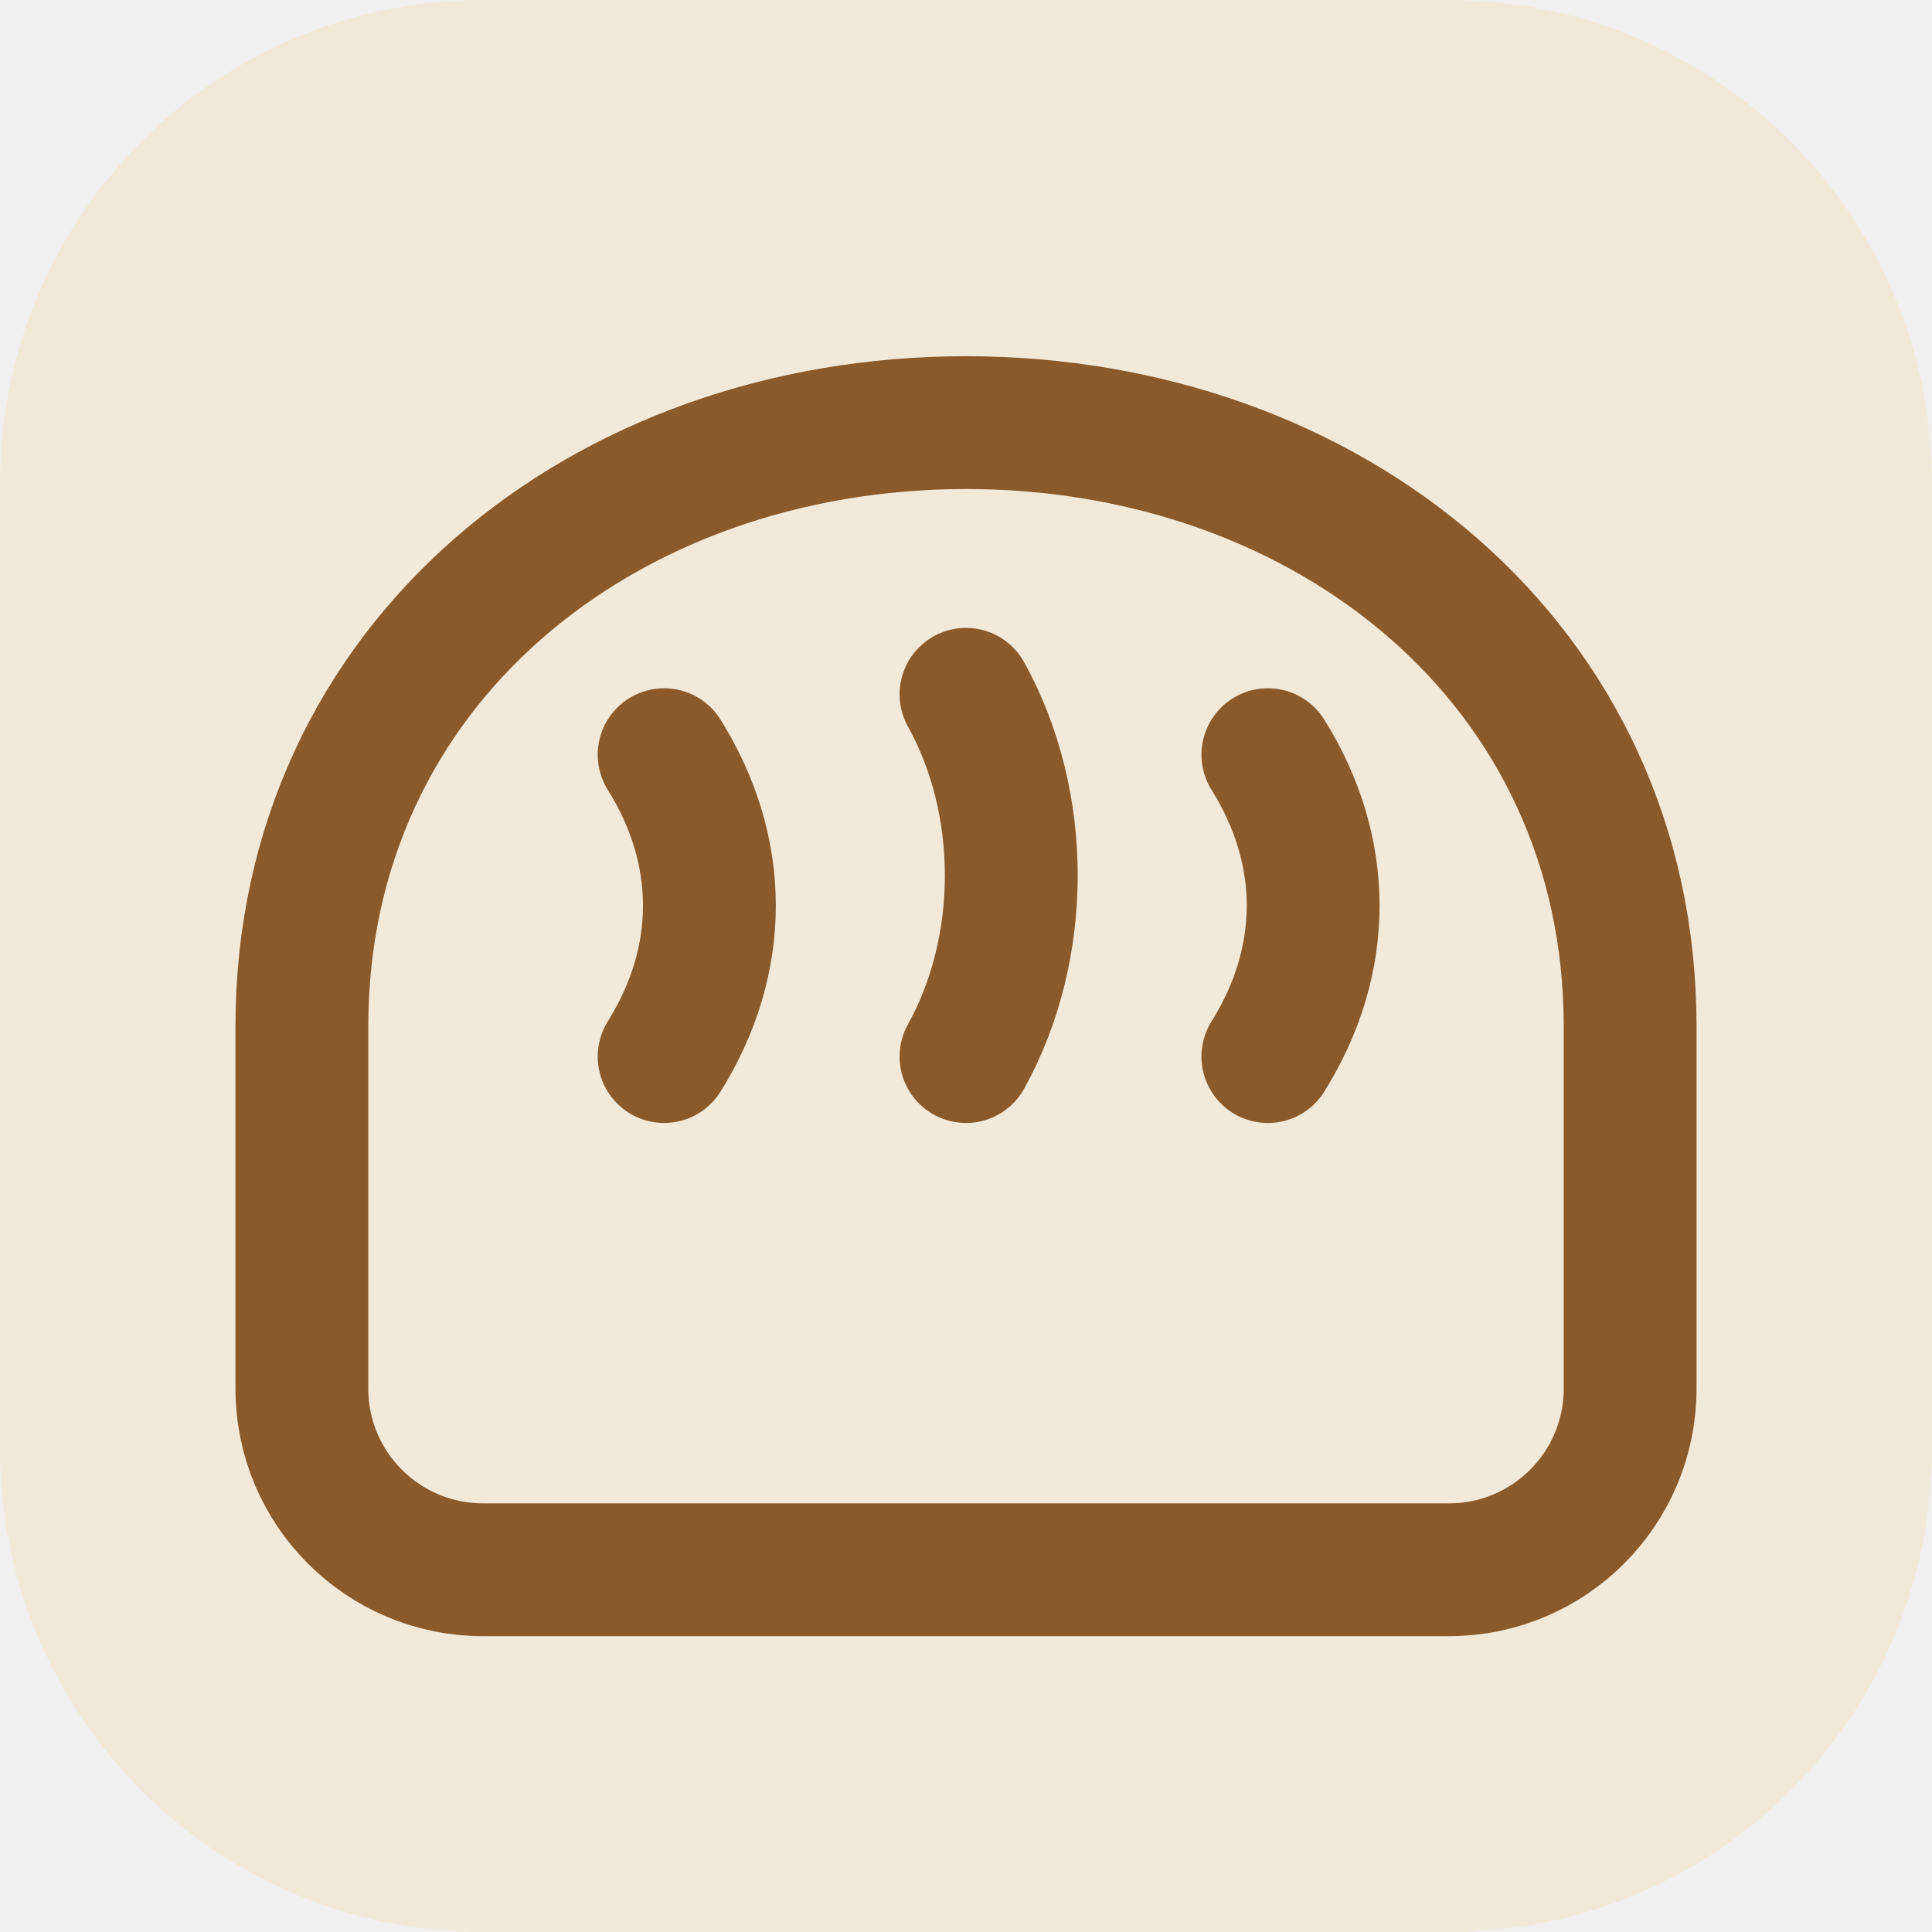
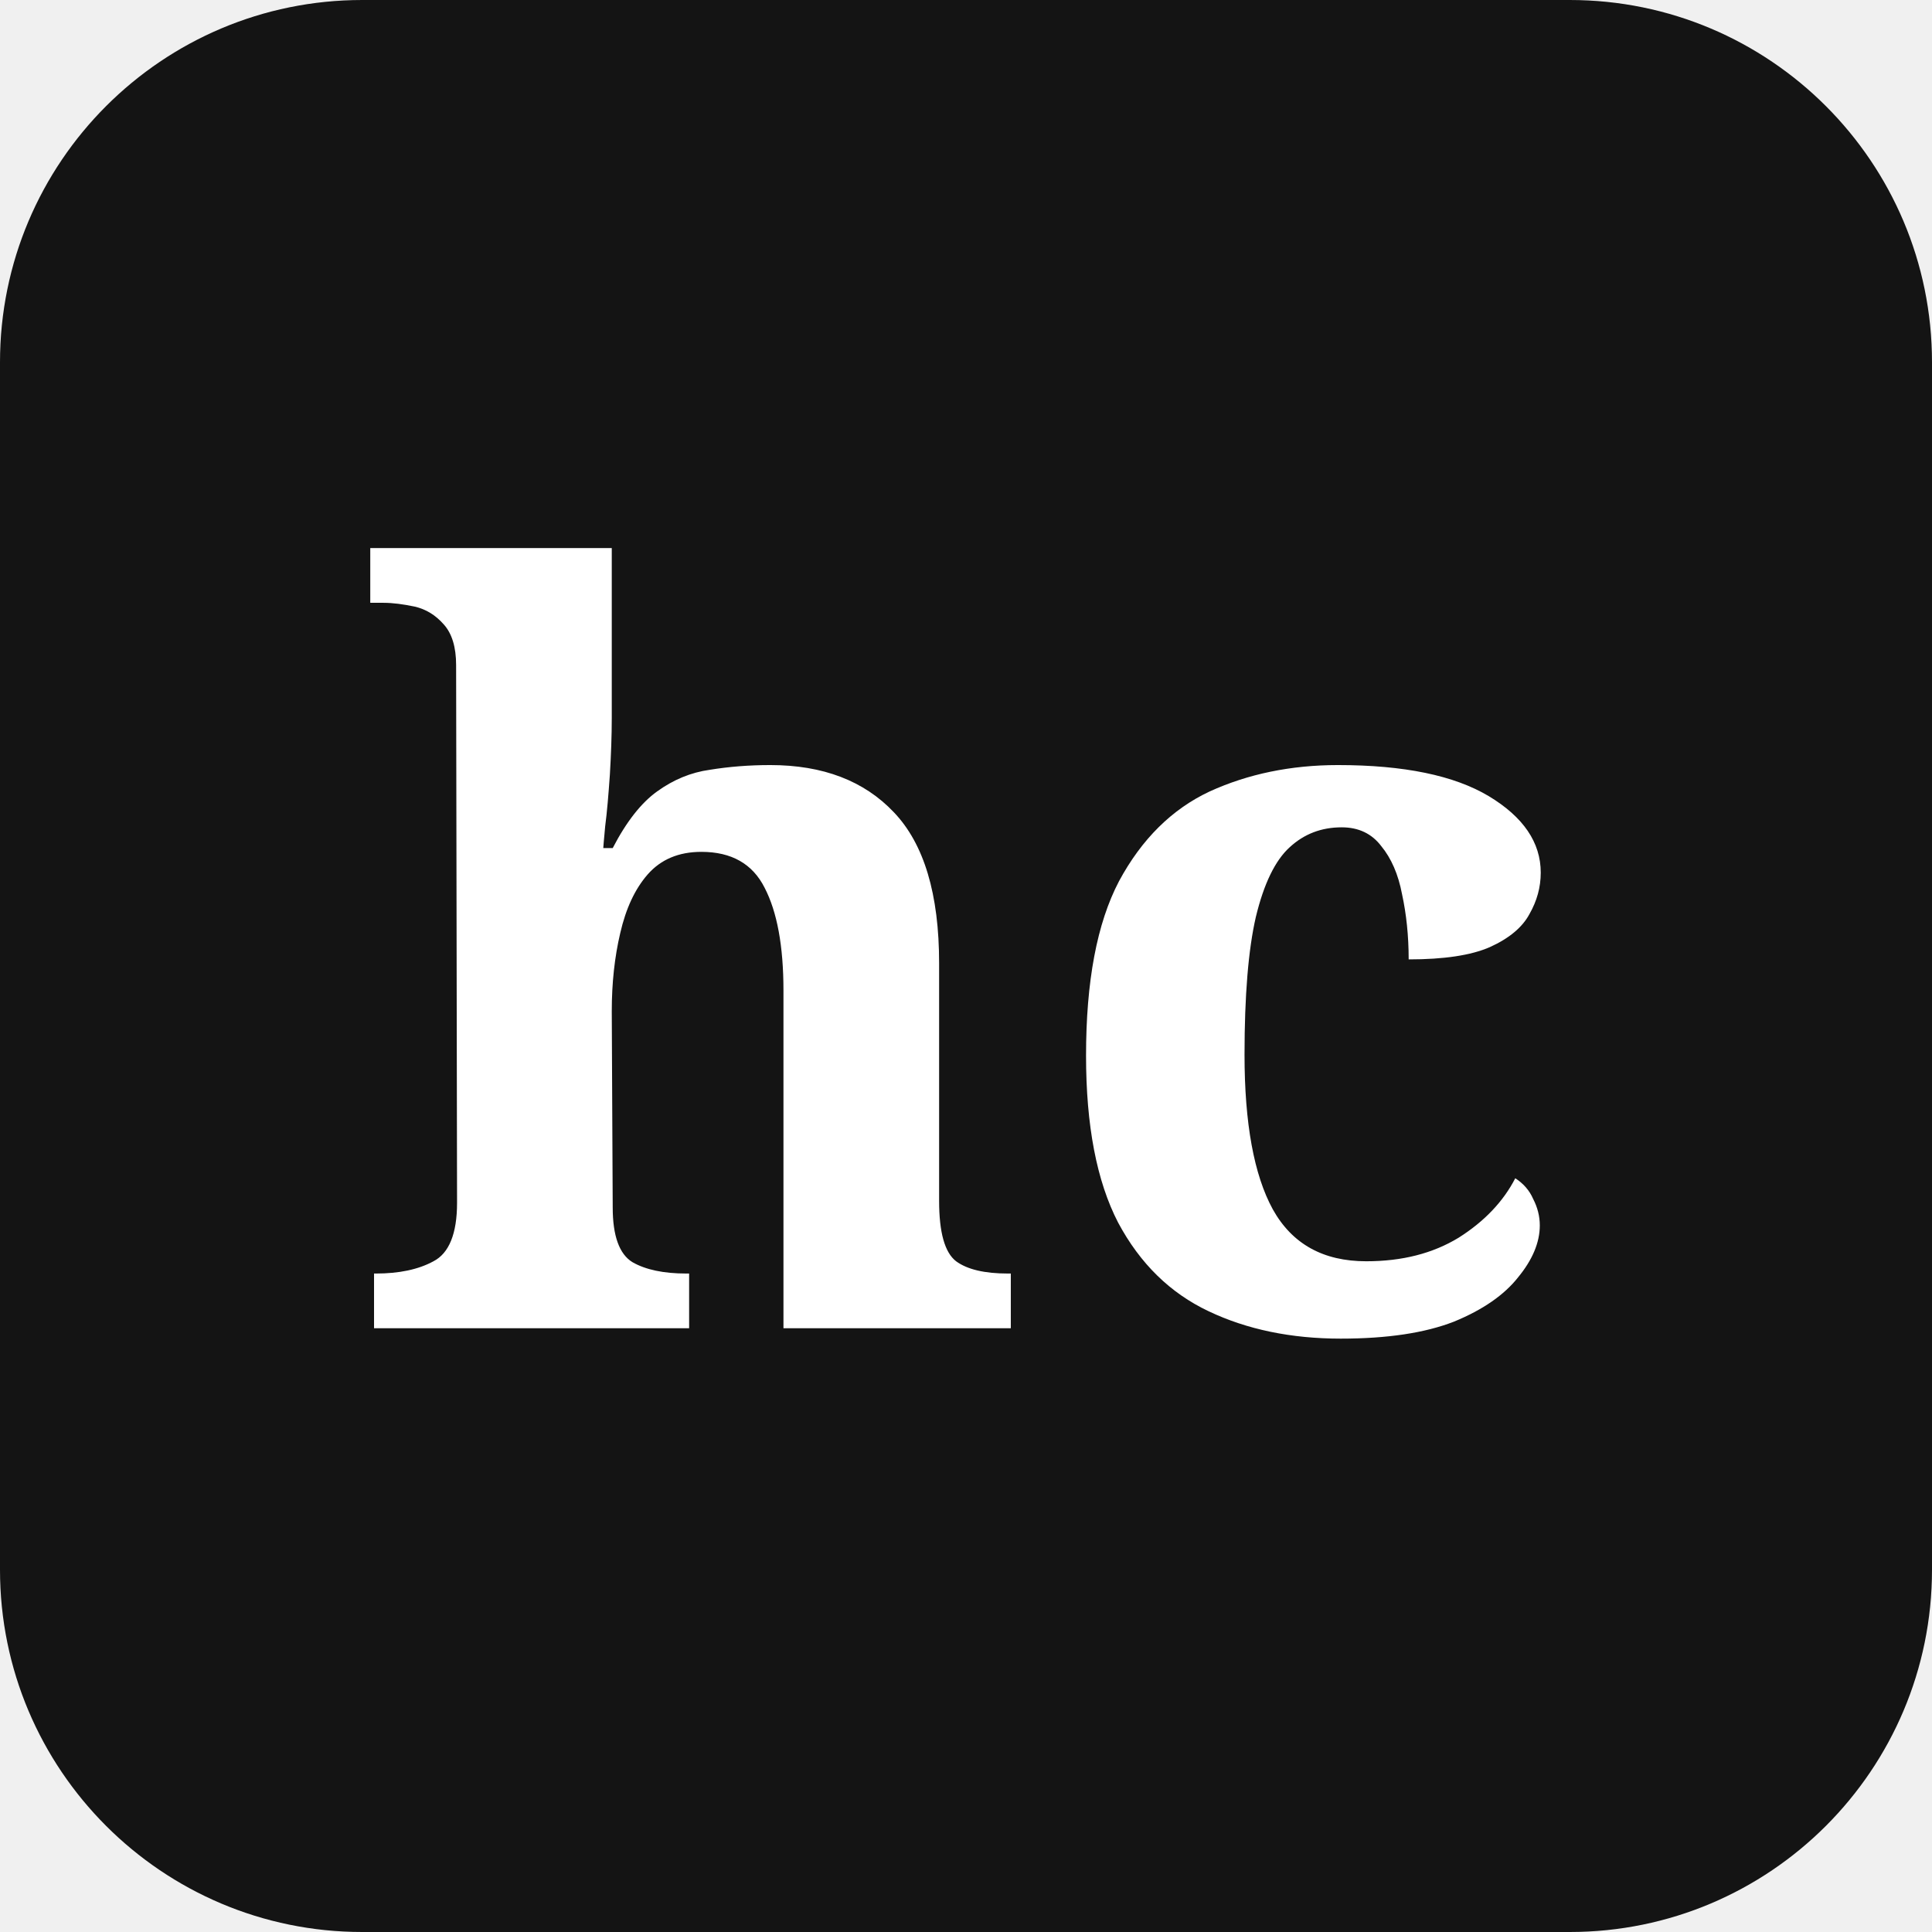
- <svg xmlns="http://www.w3.org/2000/svg" viewBox="0 0 32 32" fill="none">
-   <rect width="32" height="32" rx="8" fill="#f3e9d8" />
-   <path d="M5 17c0-6 5-10 11-10s11 4 11 10v6a3 3 0 0 1-3 3H8a3 3 0 0 1-3-3v-6Z" stroke="#8a5a2b" stroke-width="2.2" />
-   <path d="M11 12.5c1 1.6 1 3.4 0 5M16 11.5c1 1.8 1 4.2 0 6M21 12.5c1 1.6 1 3.4 0 5" stroke="#8a5a2b" stroke-width="2.2" stroke-linecap="round" />
+ <svg xmlns="http://www.w3.org/2000/svg" viewBox="0 0 32 32">
+   <rect width="32" height="32" rx="6" fill="#141414" />
+   <text x="16" y="22" text-anchor="middle" font-family="Georgia, serif" font-weight="700" font-size="17" fill="#fff">hc</text>
</svg>
